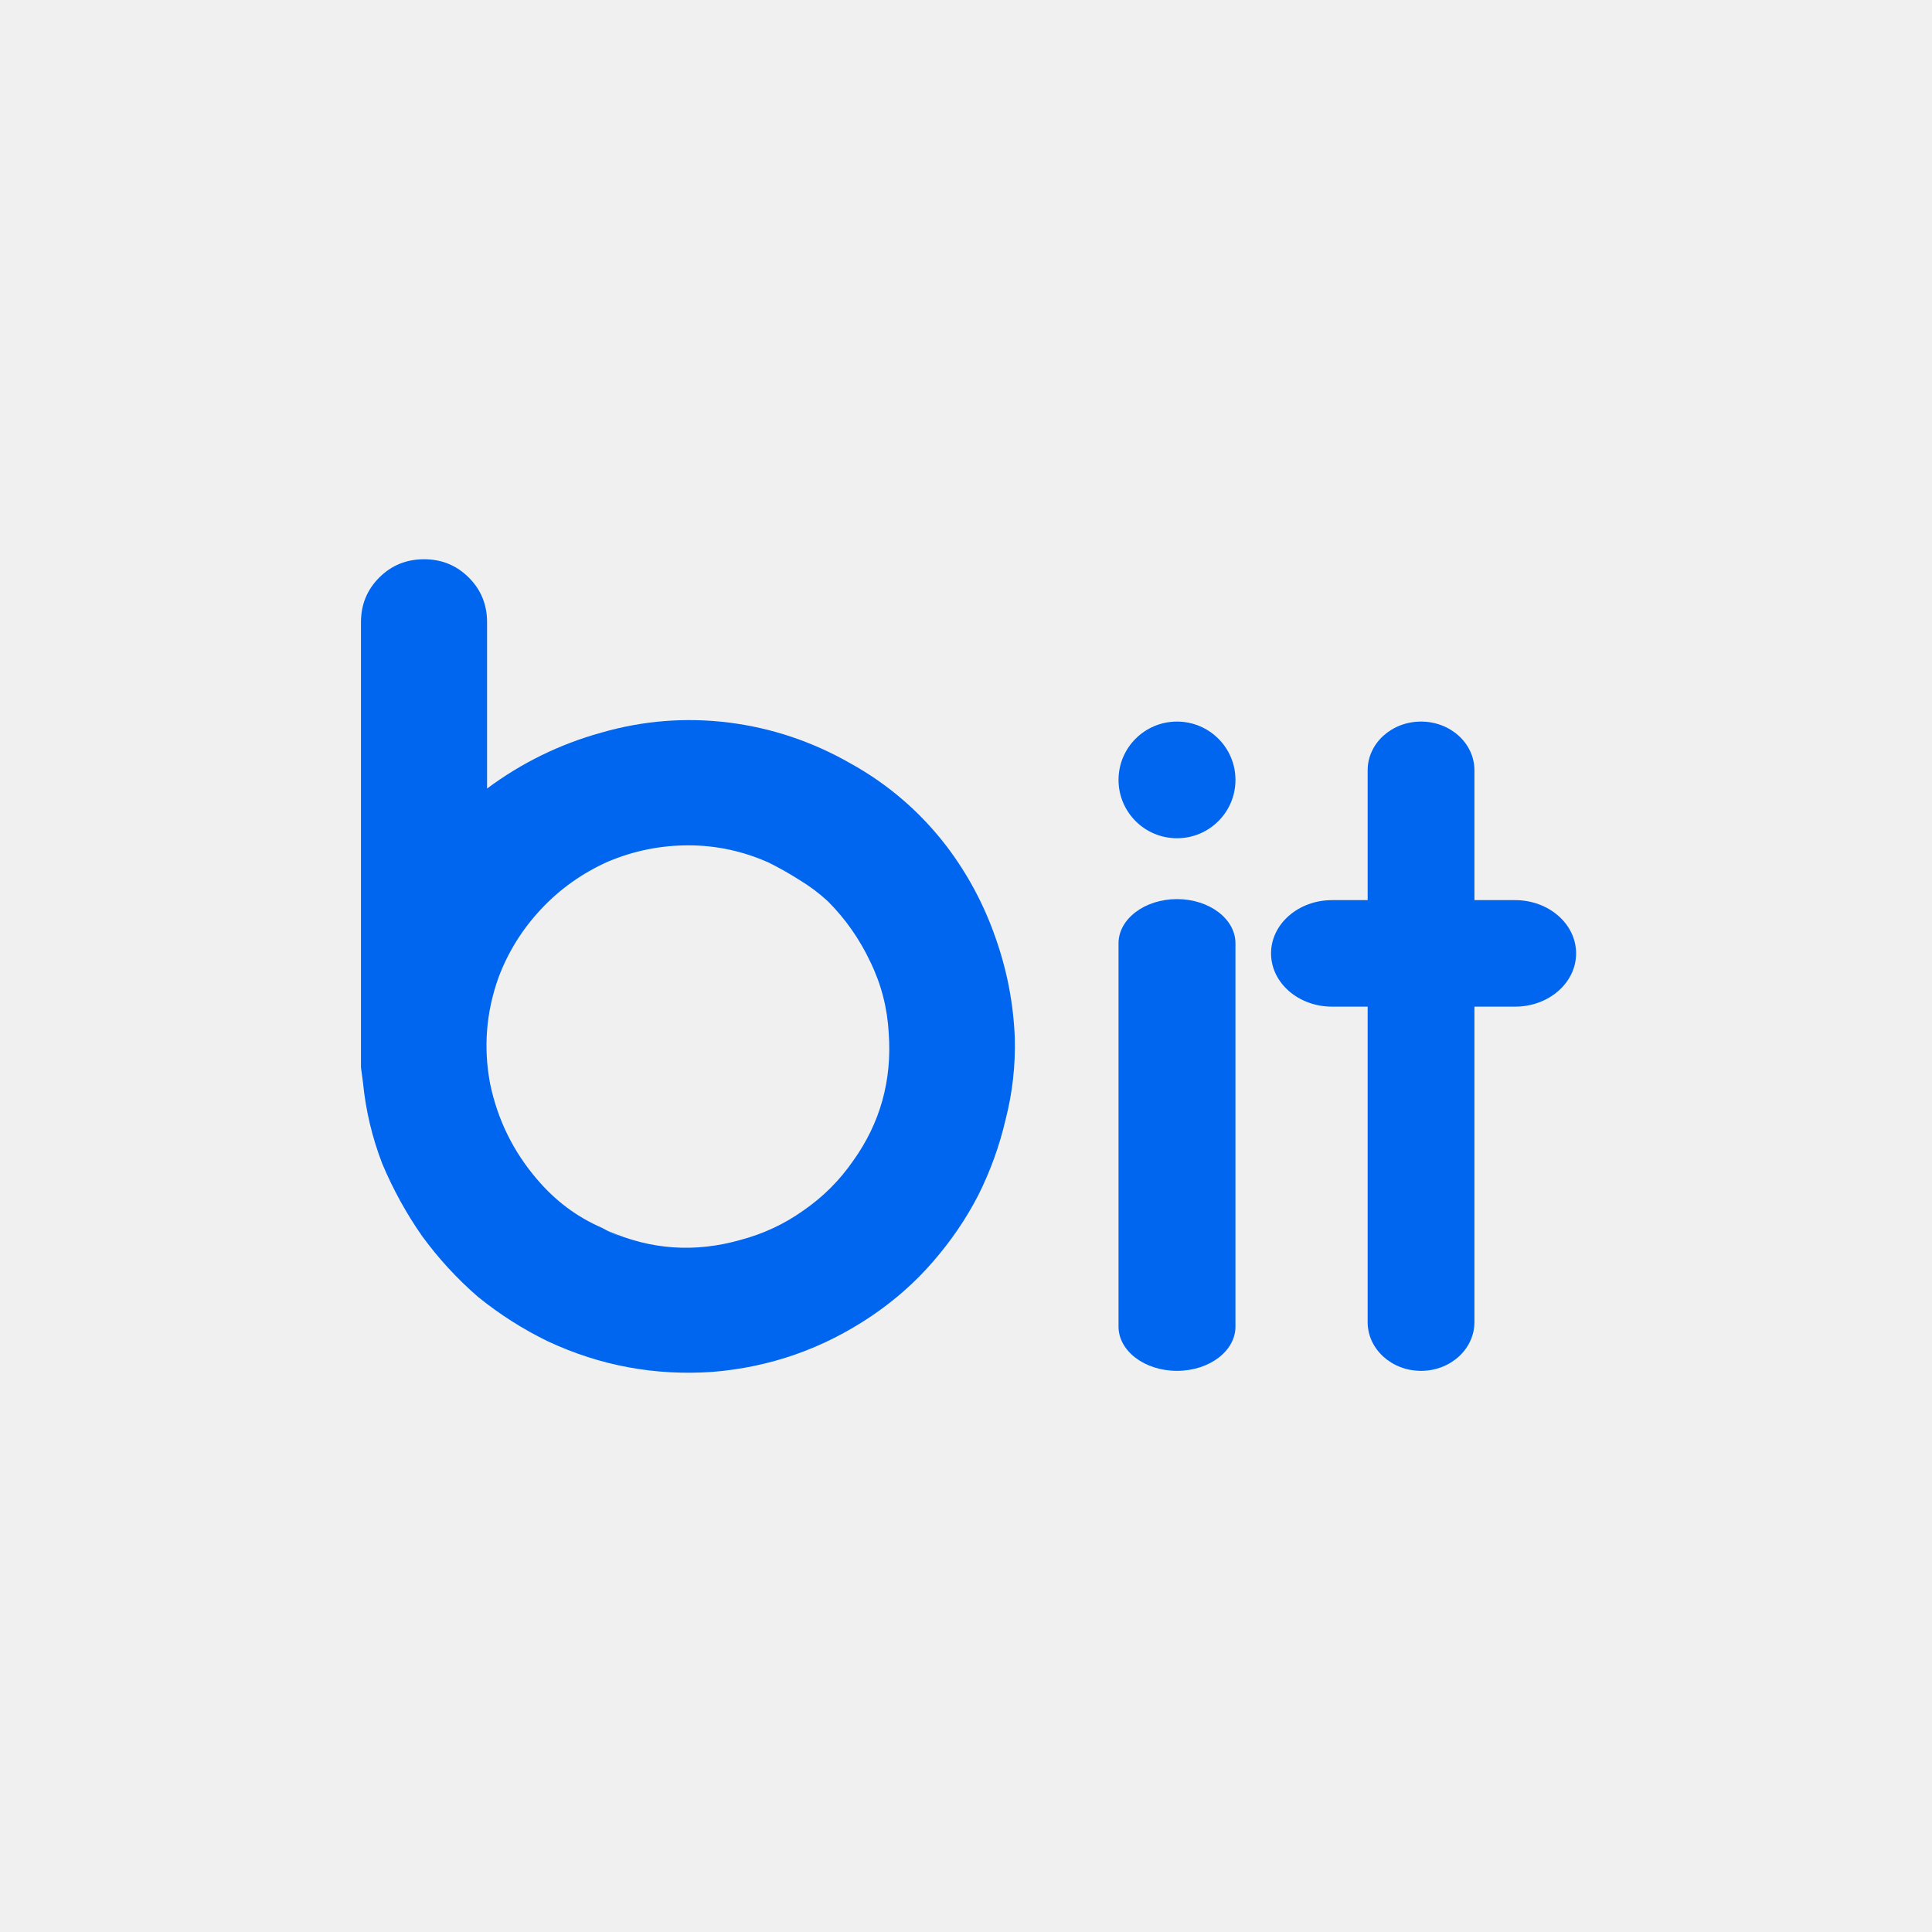
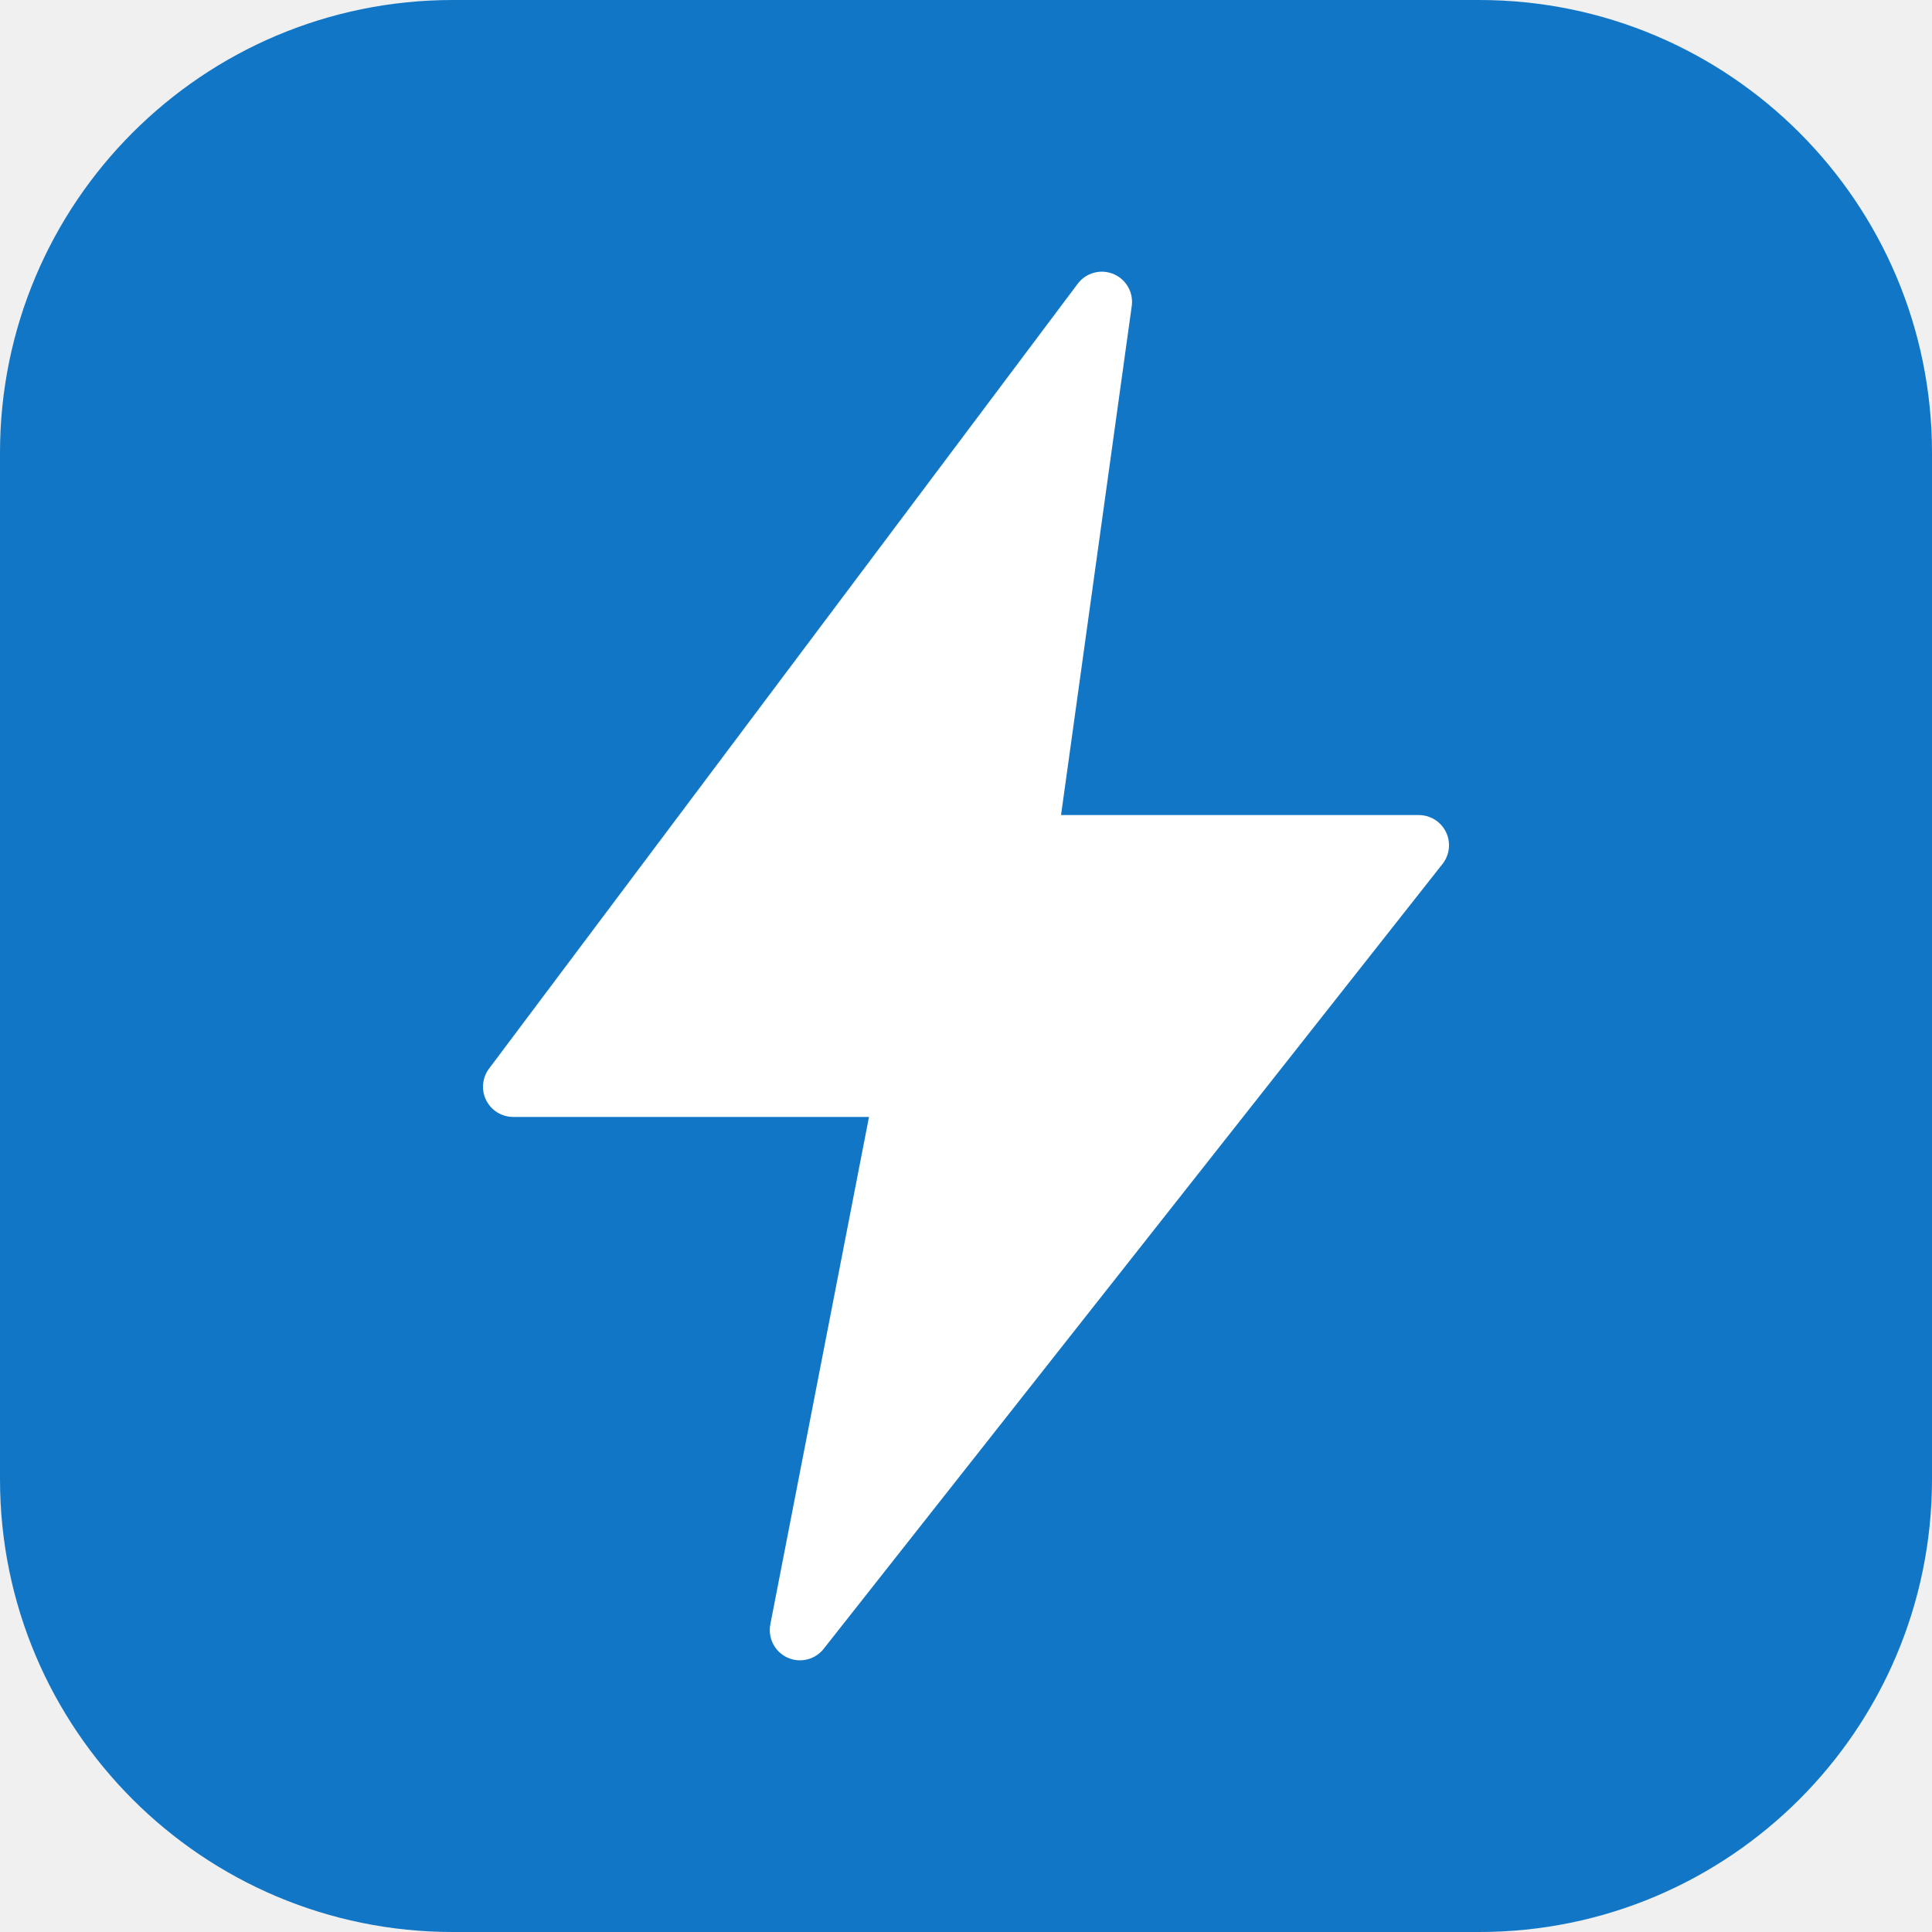
- <svg xmlns="http://www.w3.org/2000/svg" width="120" height="120" viewBox="0 0 512 512" fill="none">
-   <path d="M268.935 275.107C269.114 282.456 268.305 289.625 266.509 296.615C264.893 303.605 262.467 310.326 259.234 316.779C256 323.052 251.958 328.967 247.107 334.523C242.436 339.9 237.046 344.649 230.939 348.772C218.183 357.375 204.171 362.304 188.901 363.558C173.631 364.634 159.079 361.945 145.246 355.493C138.599 352.267 132.401 348.324 126.653 343.664C121.083 338.824 116.143 333.447 111.832 327.533C107.7 321.618 104.196 315.256 101.322 308.444C98.627 301.454 96.921 294.285 96.202 286.936C96.022 285.502 95.843 284.158 95.663 282.904C95.663 281.469 95.663 280.036 95.663 278.602V275.107V164.879C95.663 160.219 97.28 156.275 100.514 153.049C103.747 149.823 107.7 148.21 112.37 148.21C117.041 148.21 120.994 149.823 124.227 153.049C127.461 156.275 129.078 160.219 129.078 164.879V209.239V208.97C138.24 202.159 148.3 197.23 159.259 194.183C170.397 190.957 181.715 190.061 193.213 191.495C204.53 192.929 215.219 196.513 225.28 202.249C235.341 207.805 243.874 215.154 250.88 224.294C256.449 231.643 260.76 239.709 263.815 248.491C266.869 257.094 268.575 265.966 268.935 275.107ZM226.088 307.638C233.274 297.6 236.419 286.309 235.52 273.763C235.16 267.132 233.543 260.858 230.669 254.943C227.795 248.85 224.023 243.473 219.352 238.812C217.017 236.661 214.501 234.78 211.806 233.166C209.291 231.553 206.596 230.03 203.722 228.596C196.895 225.549 189.8 224.026 182.434 224.026C175.068 224.026 167.972 225.459 161.145 228.327C154.318 231.375 148.39 235.586 143.36 240.963C138.33 246.34 134.557 252.434 132.042 259.245C128.808 268.386 128.09 277.705 129.886 287.205C131.862 296.705 135.994 305.128 142.282 312.477C147.133 318.213 152.881 322.515 159.528 325.382C161.145 326.278 162.762 327.085 164.379 327.801C166.175 328.518 167.972 329.236 169.768 329.952C168.331 329.415 166.894 328.877 165.457 328.339C164.02 327.623 162.582 326.905 161.145 326.188C172.463 331.206 184.141 332.013 196.177 328.608C202.284 326.995 207.854 324.396 212.884 320.811C218.094 317.226 222.495 312.836 226.088 307.638Z" fill="#0065EF" />
-   <path d="M327.41 249.995C327.41 243.522 320.473 238.274 311.916 238.274C303.358 238.274 296.421 243.522 296.421 249.995V351.569C296.421 358.042 303.358 363.289 311.916 363.289C320.473 363.289 327.41 358.042 327.41 351.569V249.995Z" fill="#0065EF" />
-   <path d="M311.916 222.143C320.473 222.143 327.41 215.222 327.41 206.684C327.41 198.147 320.473 191.226 311.916 191.226C303.358 191.226 296.421 198.147 296.421 206.684C296.421 215.222 303.358 222.143 311.916 222.143Z" fill="#0065EF" />
-   <path d="M390.737 204.13C390.737 197.003 384.403 191.226 376.59 191.226C368.776 191.226 362.442 197.003 362.442 204.13V350.385C362.442 357.512 368.776 363.289 376.59 363.289C384.403 363.289 390.737 357.512 390.737 350.385V204.13Z" fill="#0065EF" />
-   <path d="M401.515 238.543H353.01C344.081 238.543 336.842 244.862 336.842 252.658C336.842 260.453 344.081 266.772 353.01 266.772H401.515C410.445 266.772 417.684 260.453 417.684 252.658C417.684 244.862 410.445 238.543 401.515 238.543Z" fill="#0065EF" />
+ <svg xmlns="http://www.w3.org/2000/svg" width="128" height="128" viewBox="0 0 64 64">
+   <rect width="64" height="64" rx="15" fill="#1276C6" />
+   <path d="M36.5 10 17 36h13l-3.5 18L47 28H34Z" fill="#fff" stroke="#fff" stroke-width="2" stroke-linejoin="round" />
</svg>
